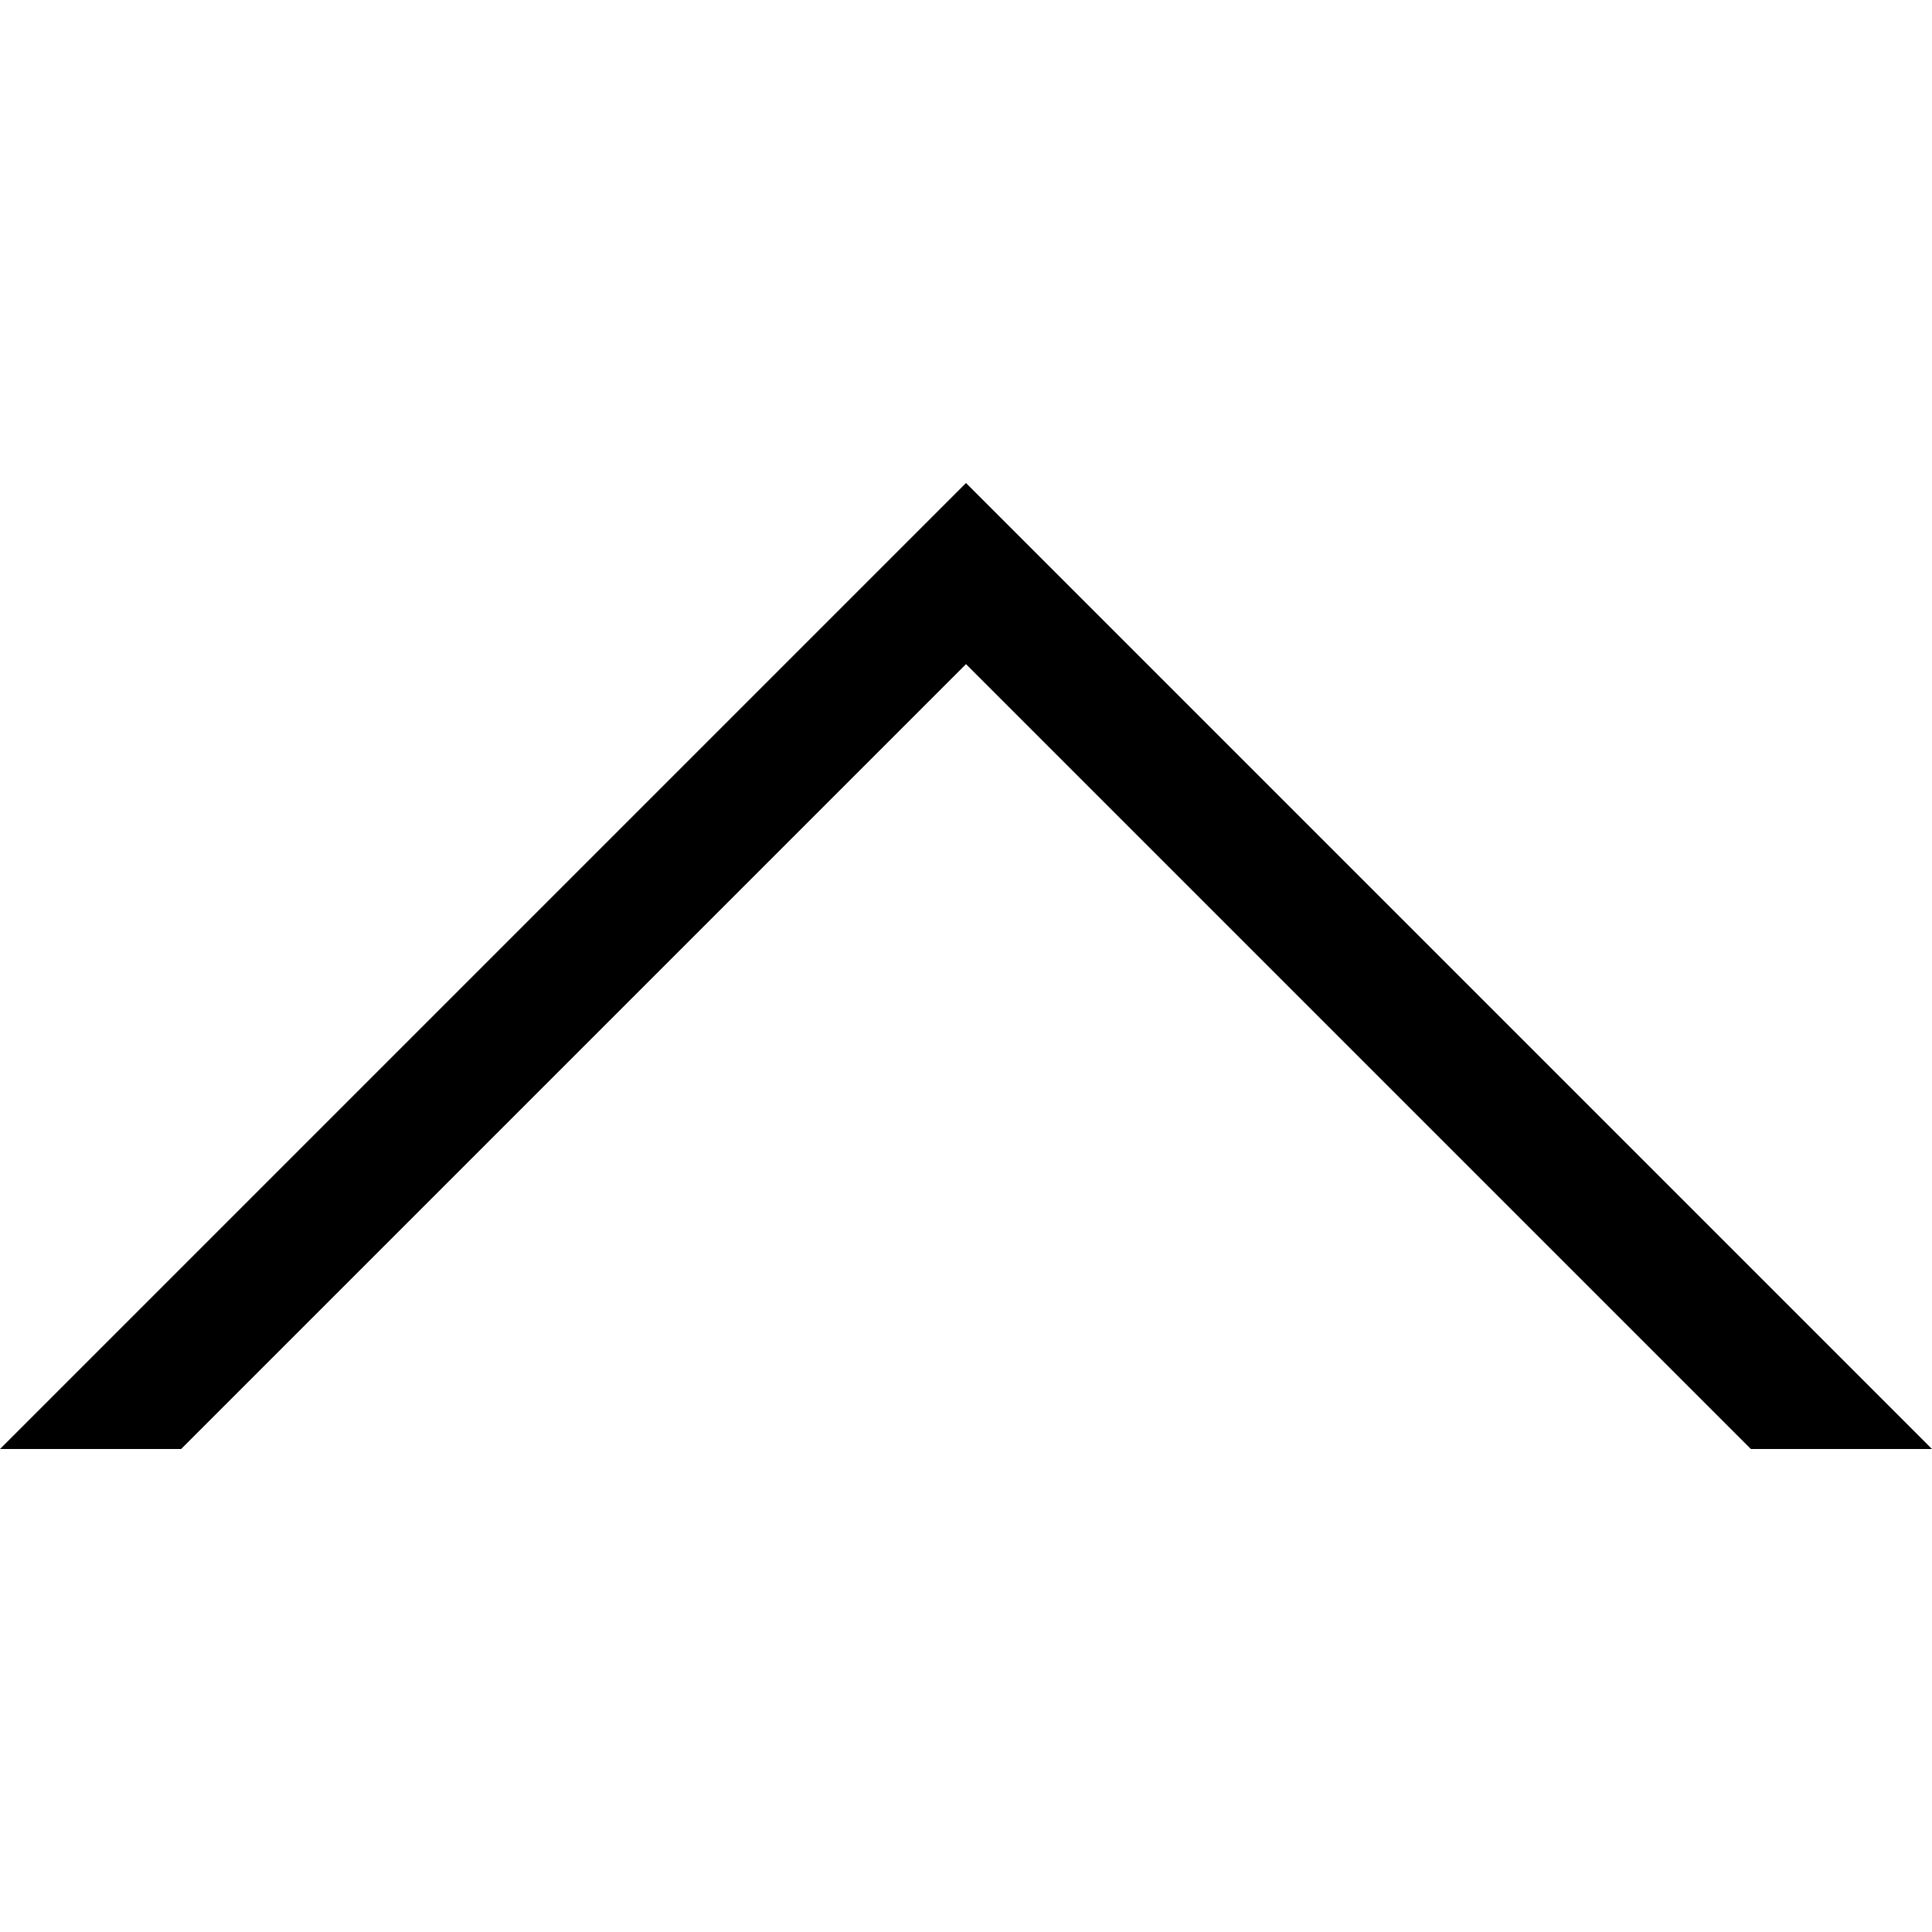
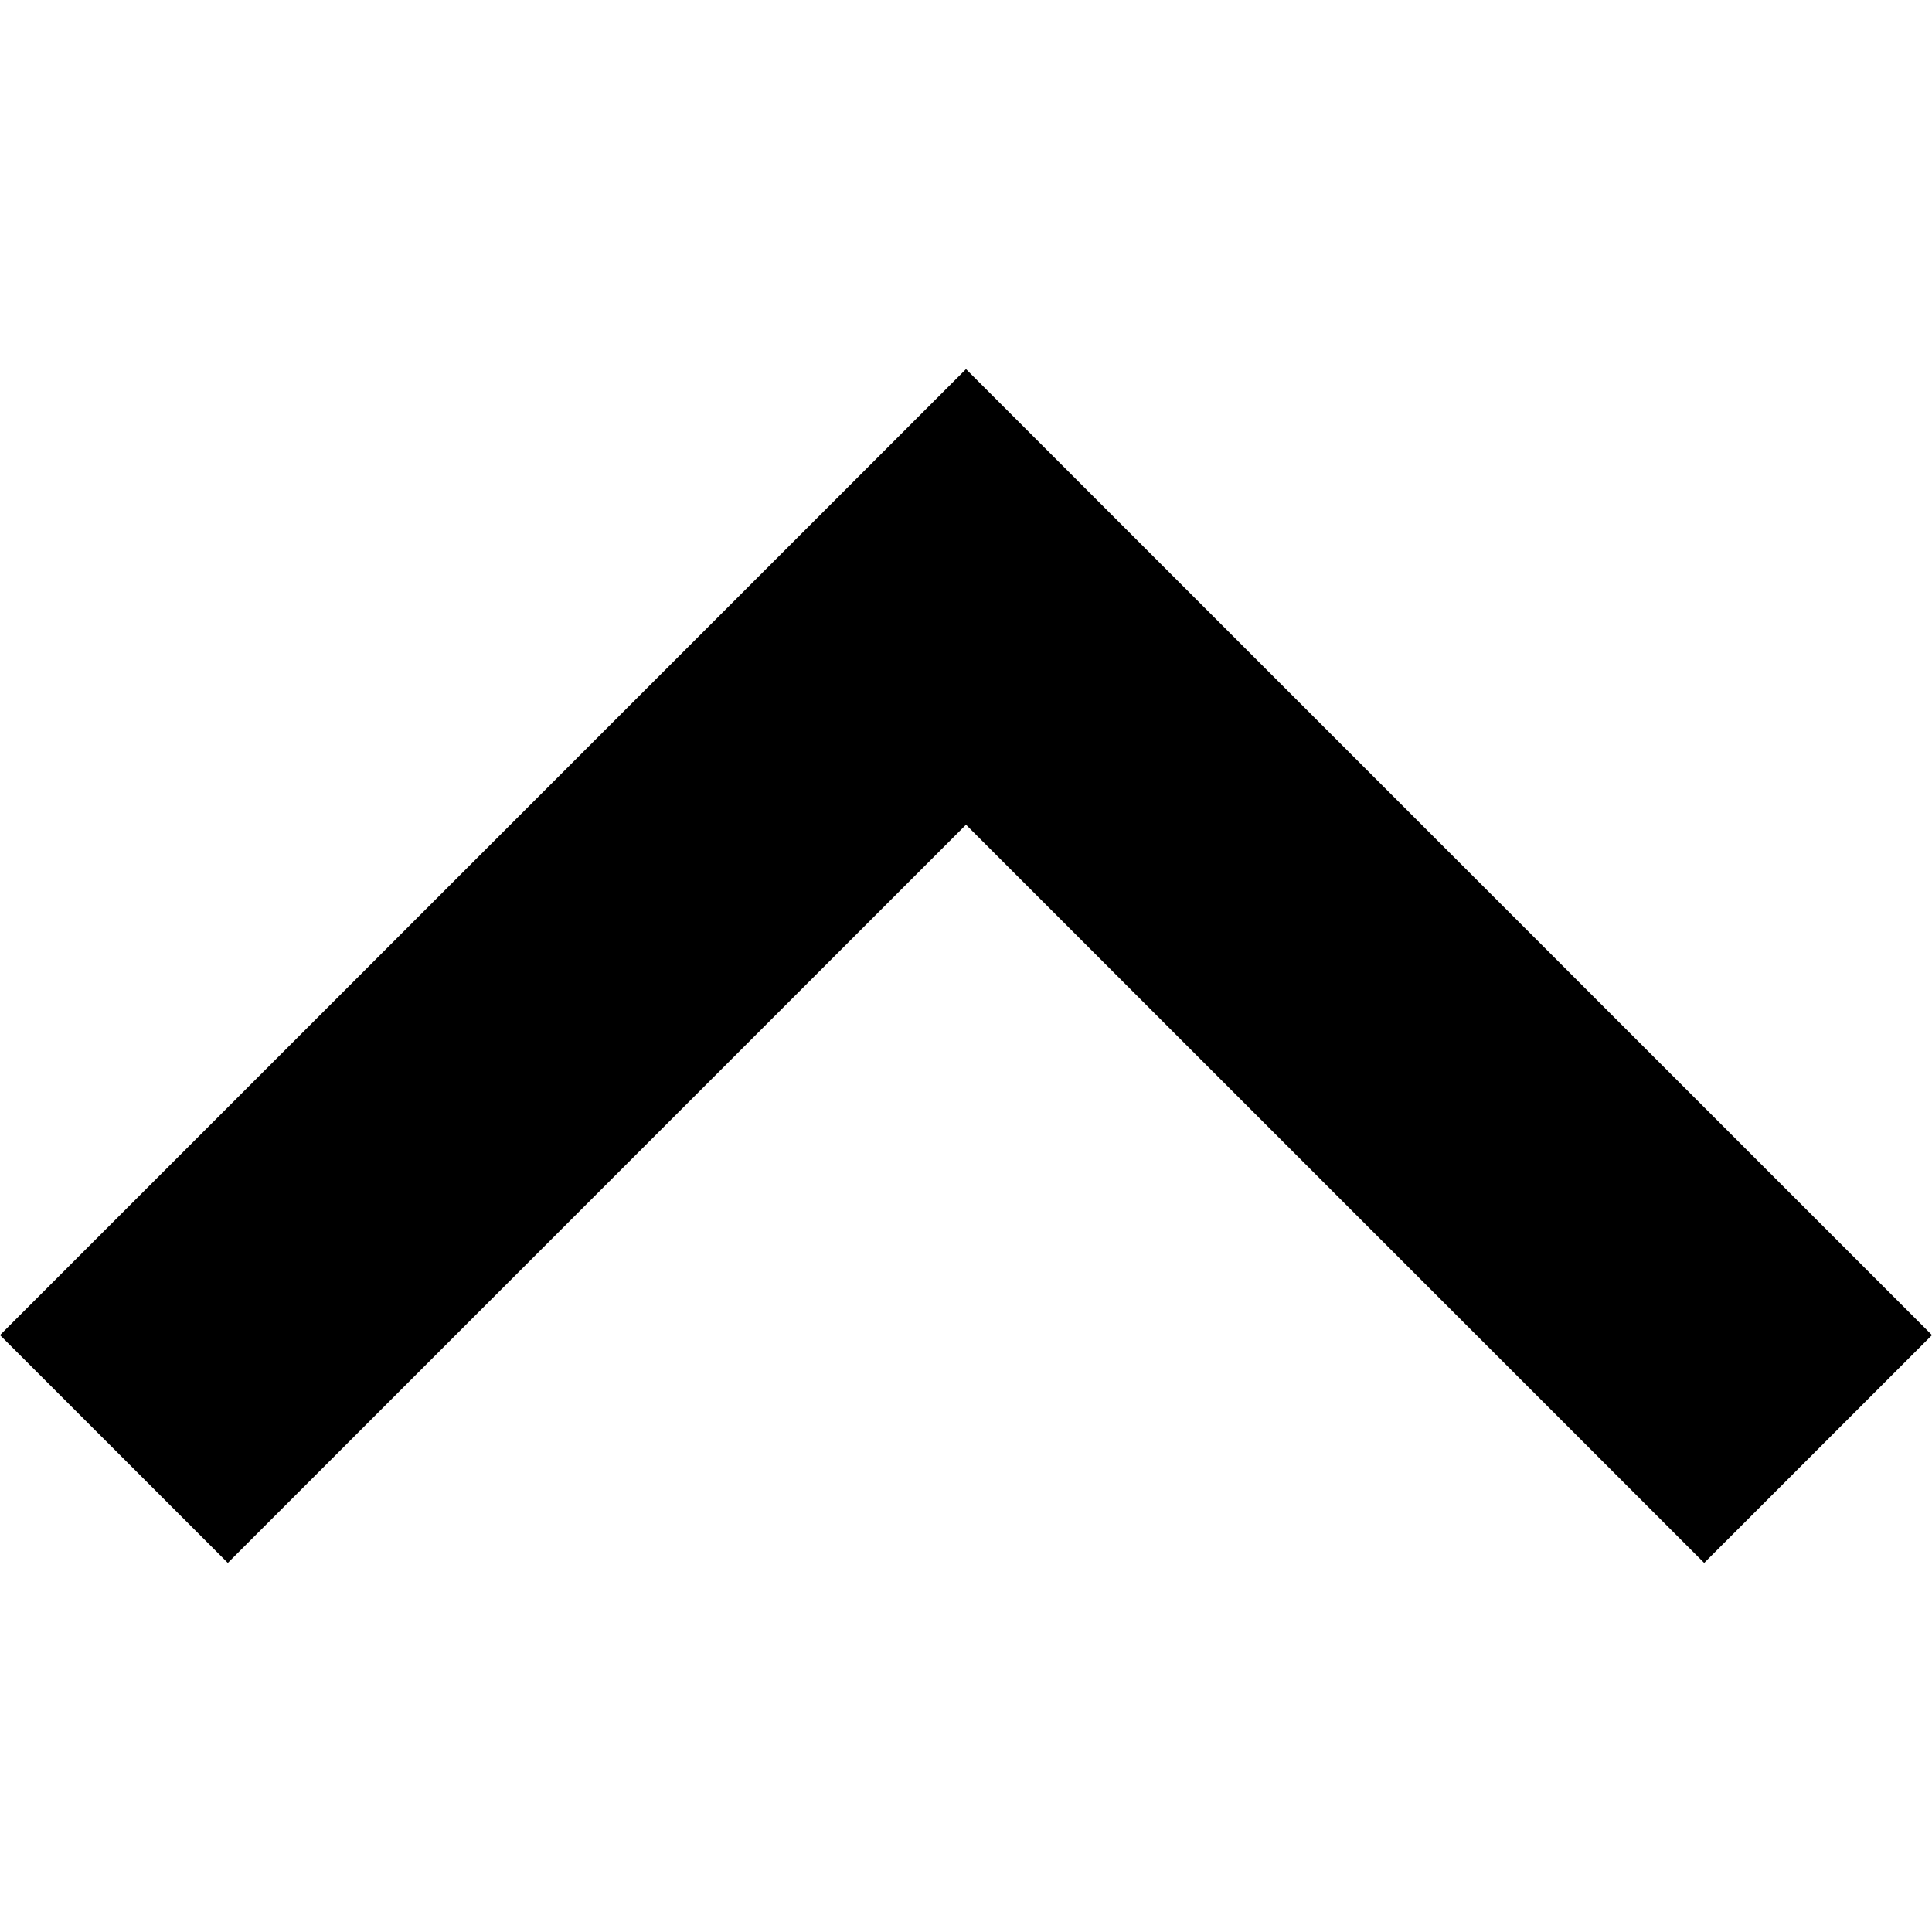
- <svg xmlns="http://www.w3.org/2000/svg" id="Capa_1" enable-background="new 0 0 551.13 551.13" height="512" viewBox="0 0 551.13 551.13" width="512">
-   <path d="m275.565 189.451 223.897 223.897h51.668l-275.565-275.565-275.565 275.565h51.668z" />
+ <svg xmlns="http://www.w3.org/2000/svg" version="1.1" id="Capa_1" x="0px" y="0px" viewBox="0 0 256 256" style="enable-background:new 0 0 256 256;" xml:space="preserve">
+   <g>
+     <g>
+       <polygon points="128,48.907 0,176.907 30.187,207.093 128,109.28 225.813,207.093 256,176.907   " />
+     </g>
+   </g>
+   <g>
+ </g>
+   <g>
+ </g>
+   <g>
+ </g>
+   <g>
+ </g>
+   <g>
+ </g>
+   <g>
+ </g>
+   <g>
+ </g>
+   <g>
+ </g>
+   <g>
+ </g>
+   <g>
+ </g>
+   <g>
+ </g>
+   <g>
+ </g>
+   <g>
+ </g>
+   <g>
+ </g>
+   <g>
+ </g>
</svg>
